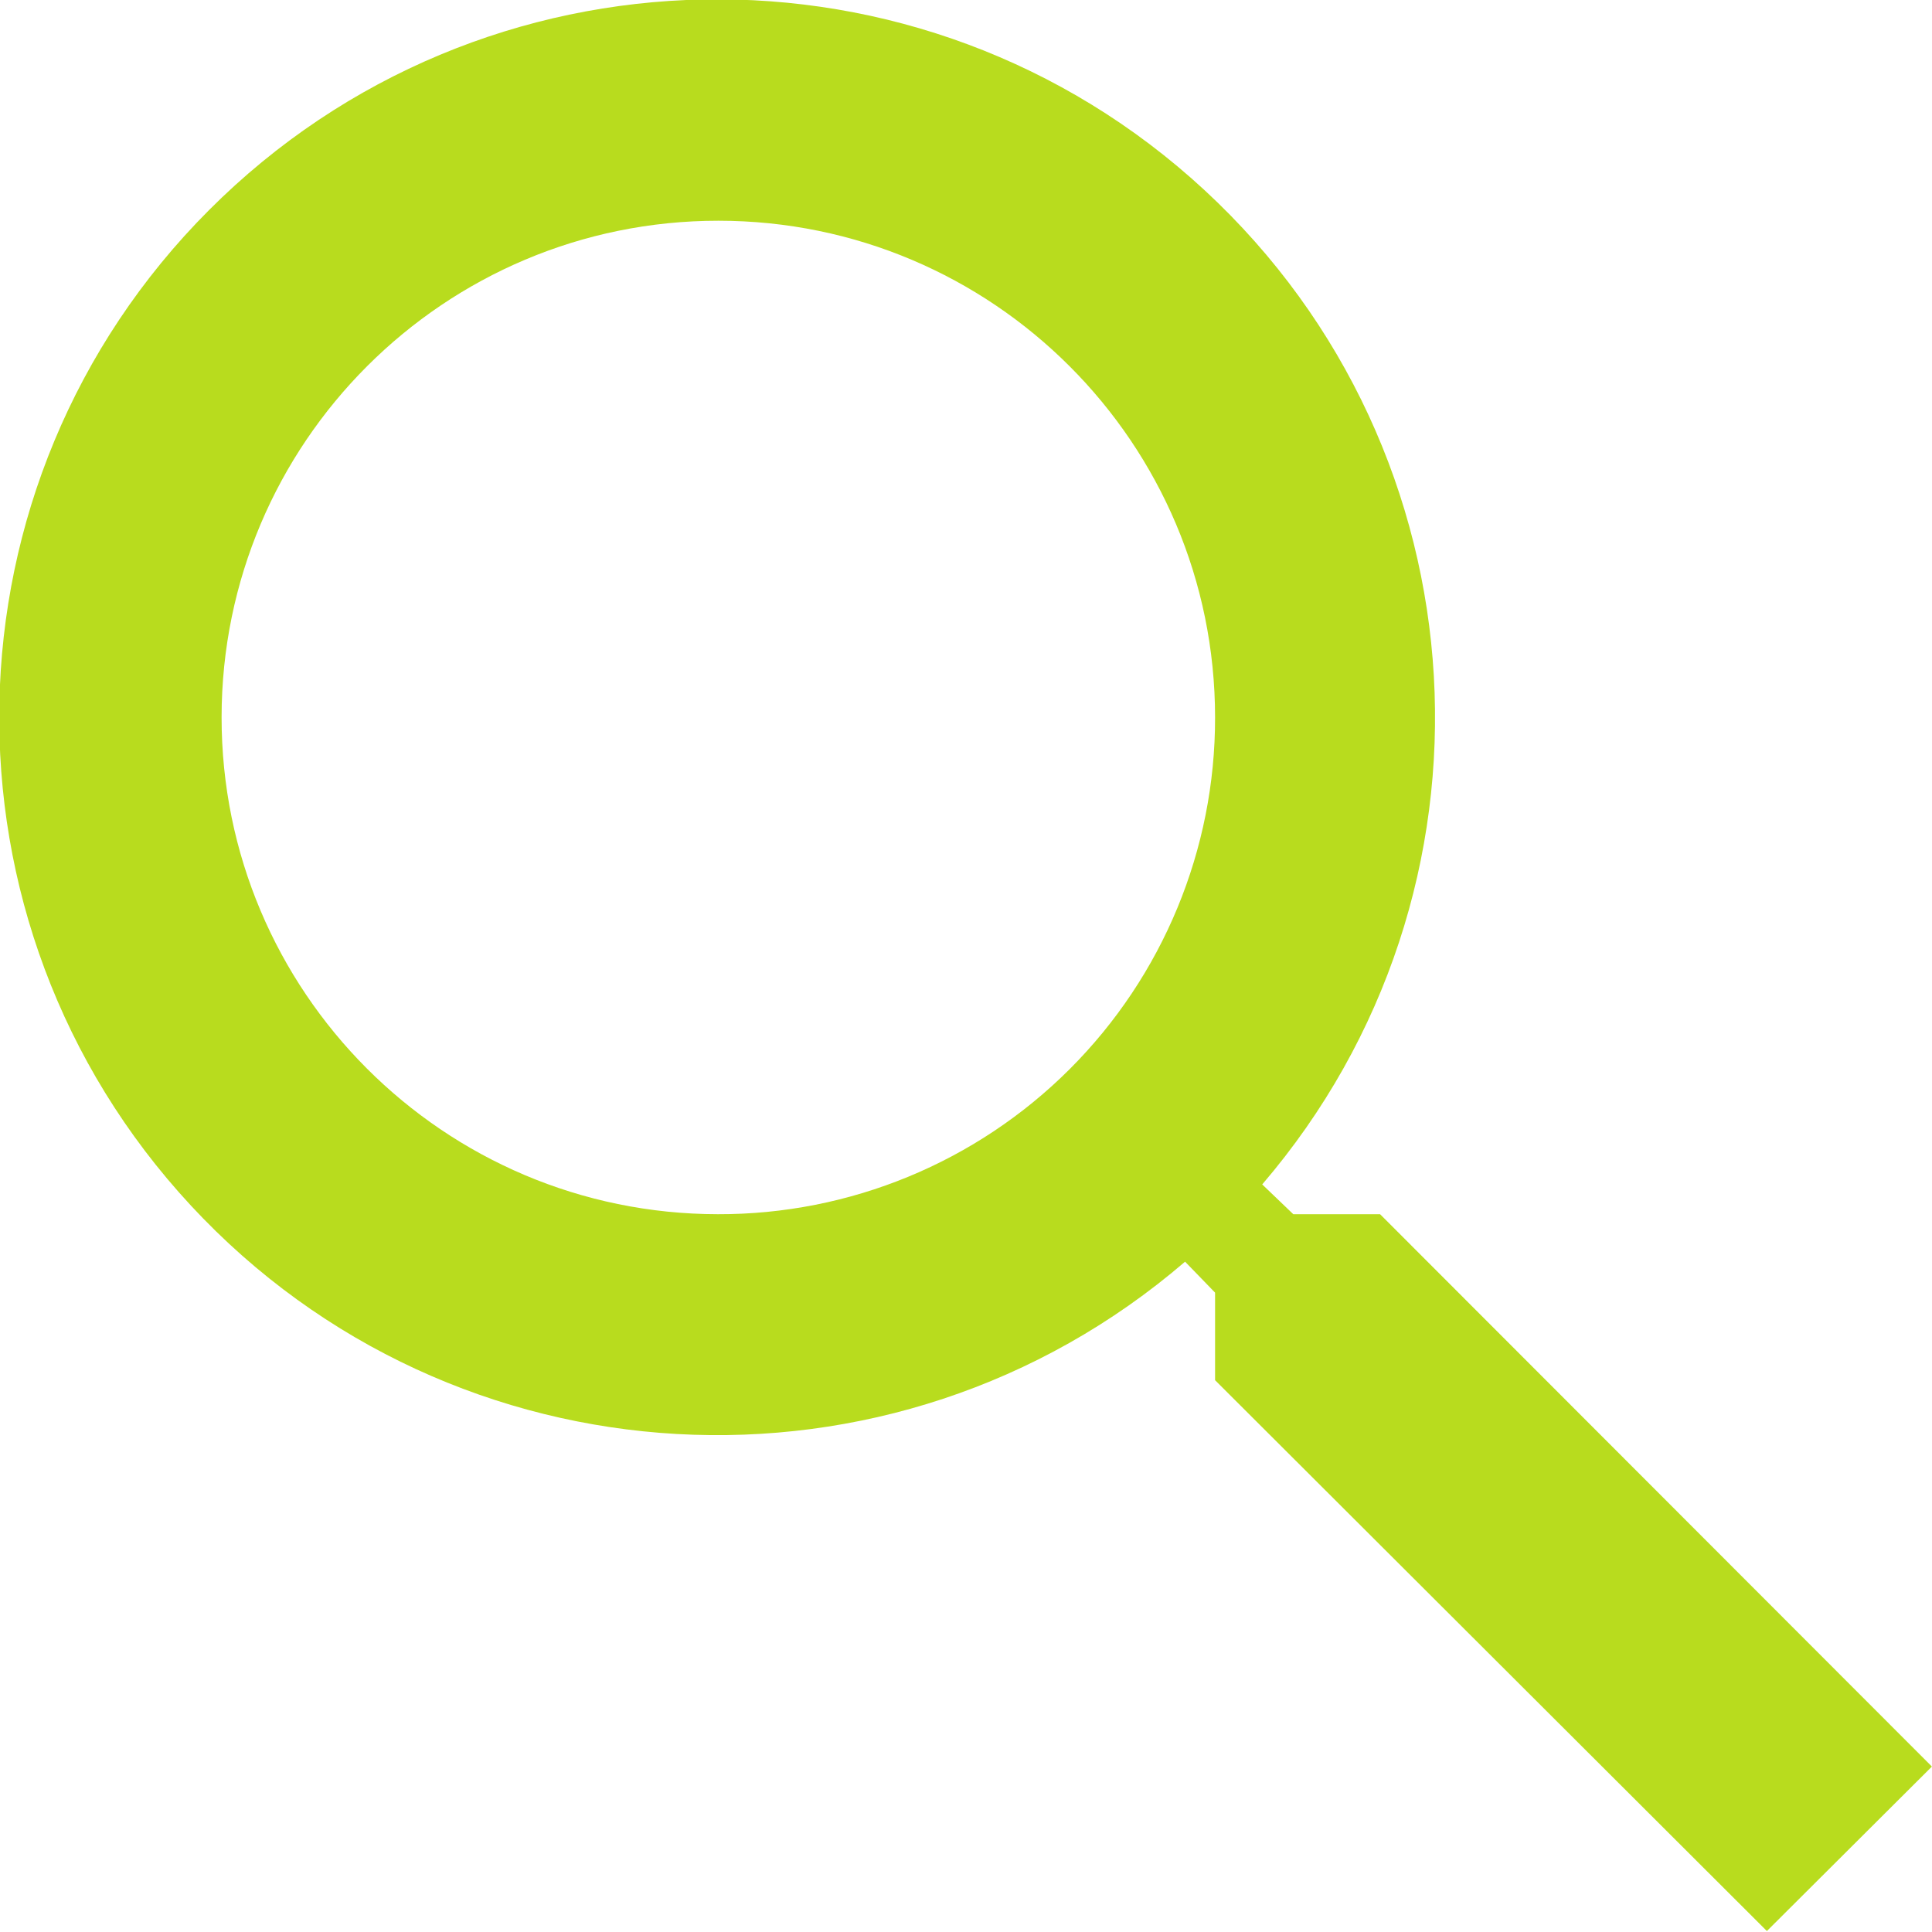
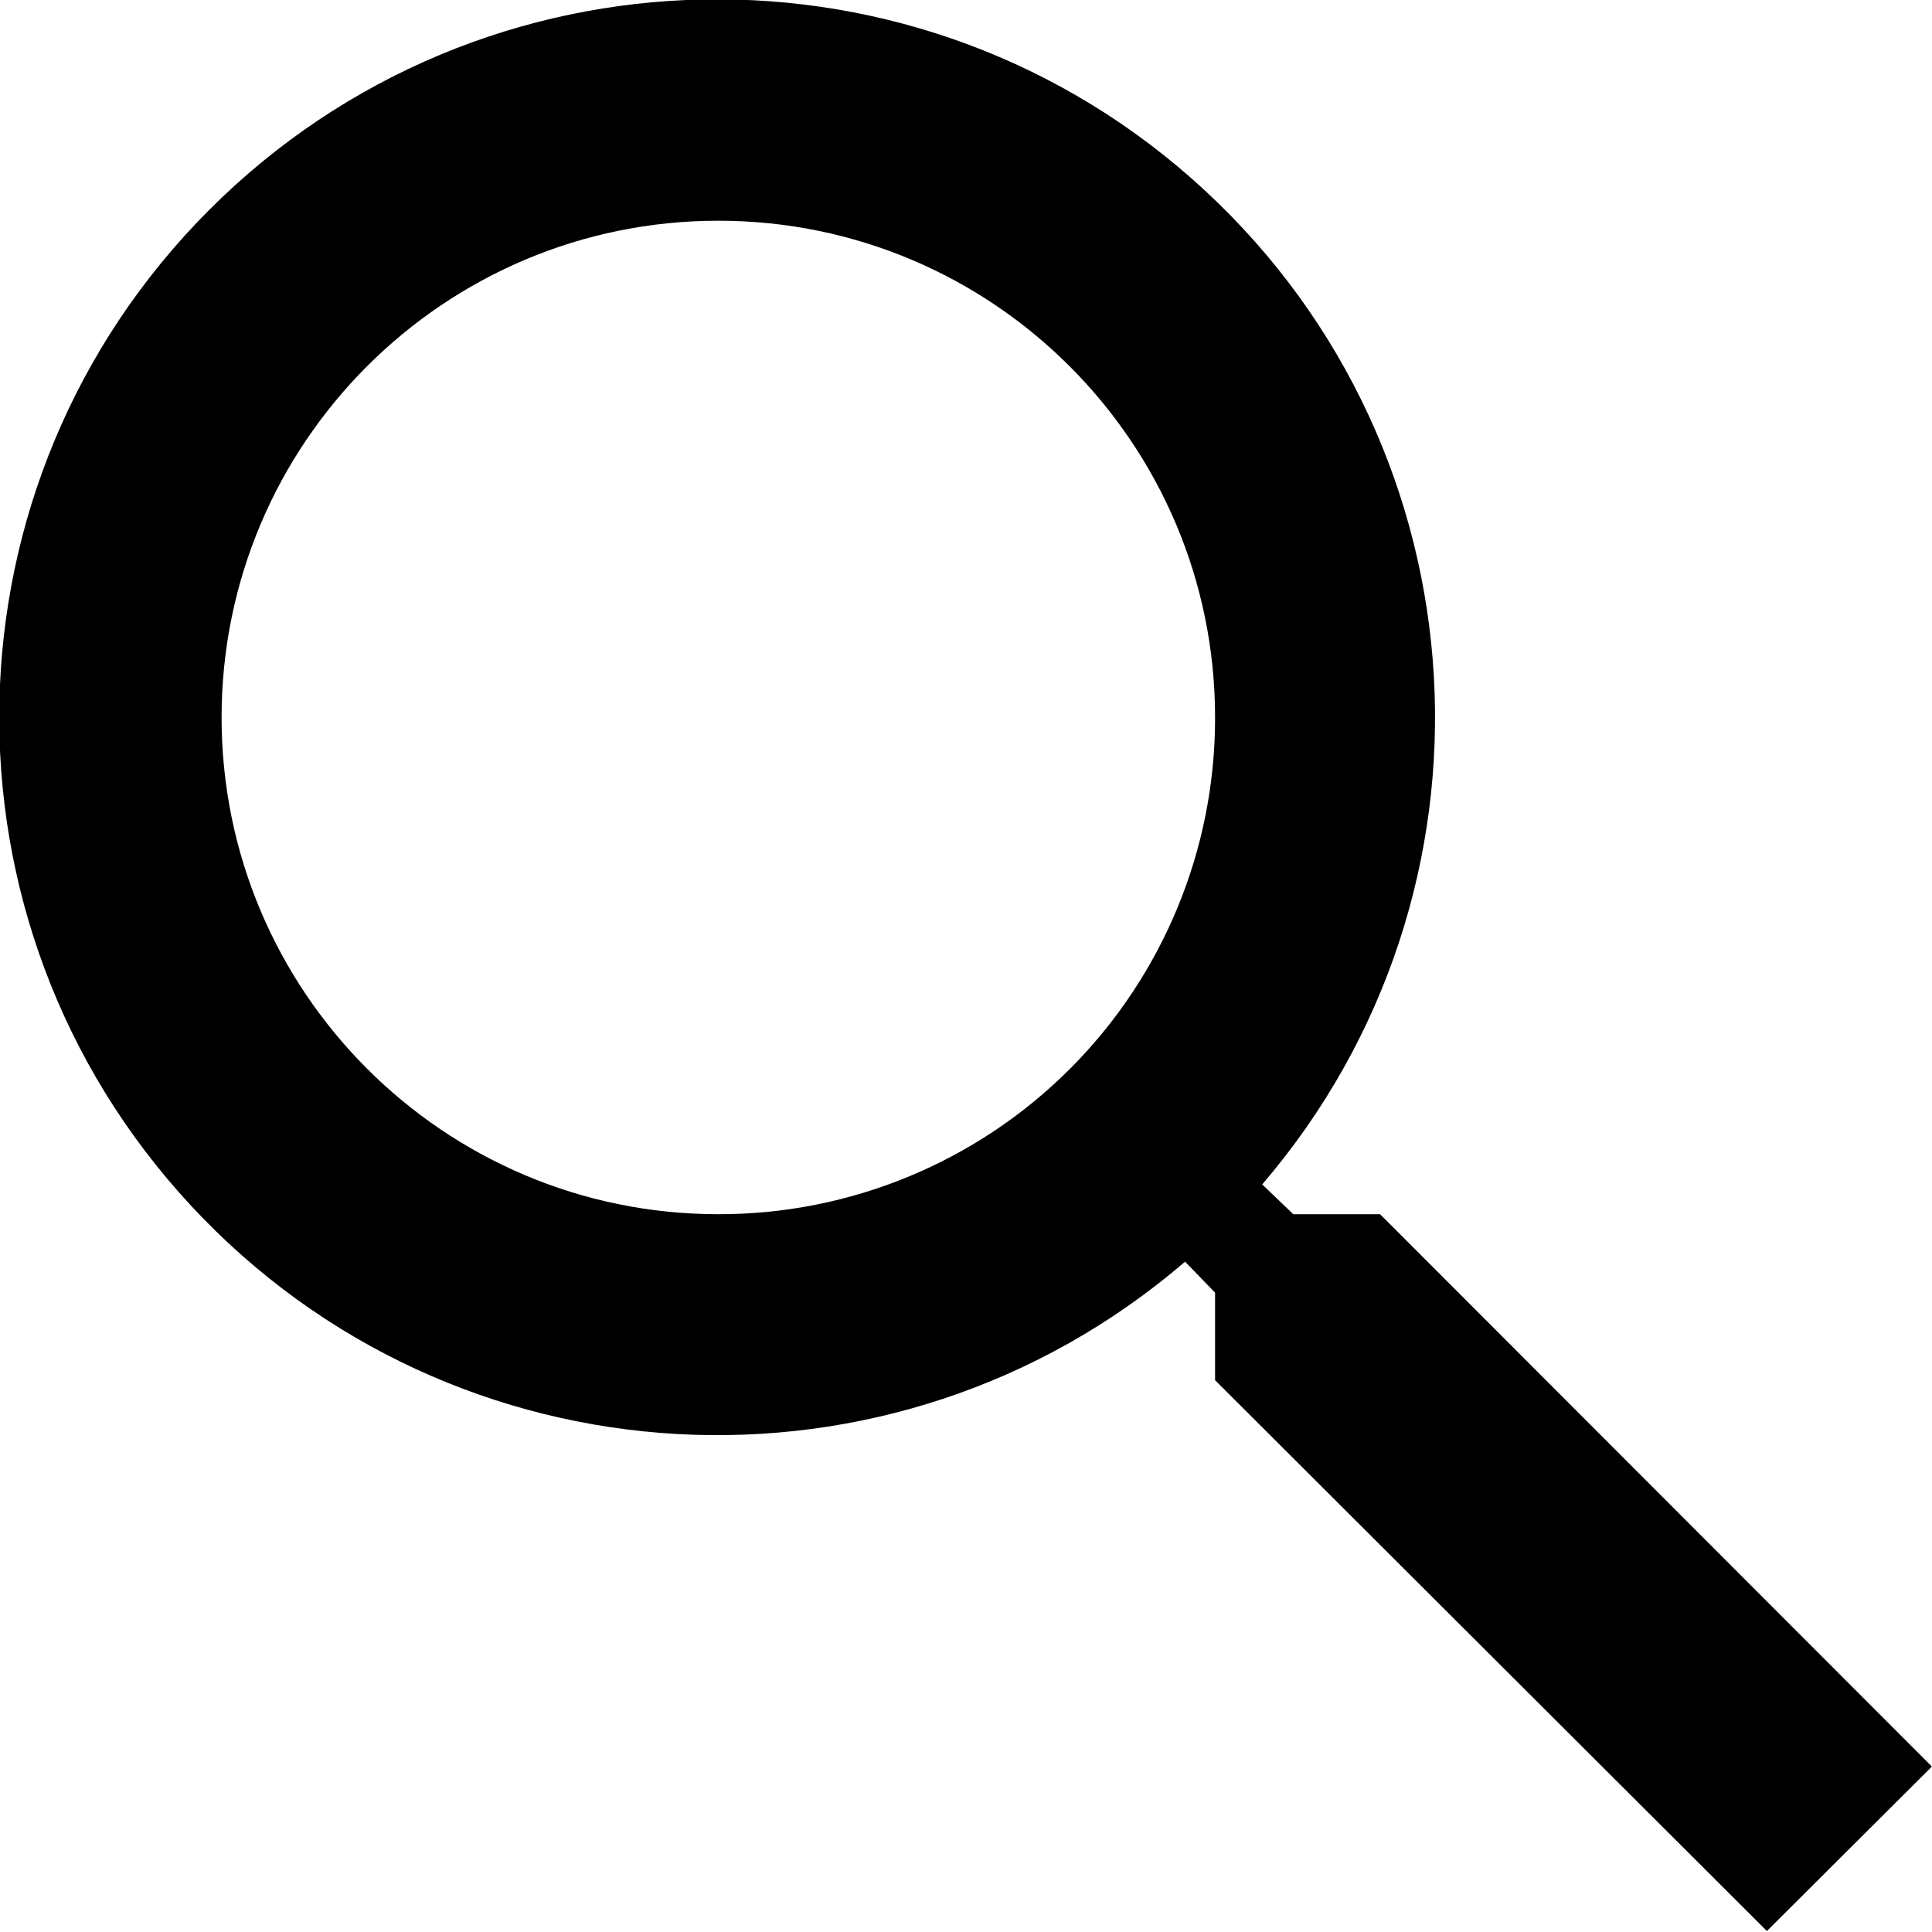
<svg xmlns="http://www.w3.org/2000/svg" width="18.03" height="18.031" viewBox="0 0 18.03 18.031">
  <defs>
    <style>
      .cls-1 {
-         fill: #b8dc1e;
+         fill: $mainGreen;
        fill-rule: evenodd;
      }
    </style>
  </defs>
  <path id="Shape_1_copy_2" data-name="Shape 1 copy 2" class="cls-1" d="M1339.82,46.551h-0.81l-0.29-.278a6.7,6.7,0,1,0-.72.721l0.28,0.289V48.1l5.15,5.141,1.54-1.535Zm-6.18,0a4.636,4.636,0,1,1,4.64-4.636A4.628,4.628,0,0,1,1333.64,46.551Z" transform="translate(-1326.94 -35.219)" />
</svg>
